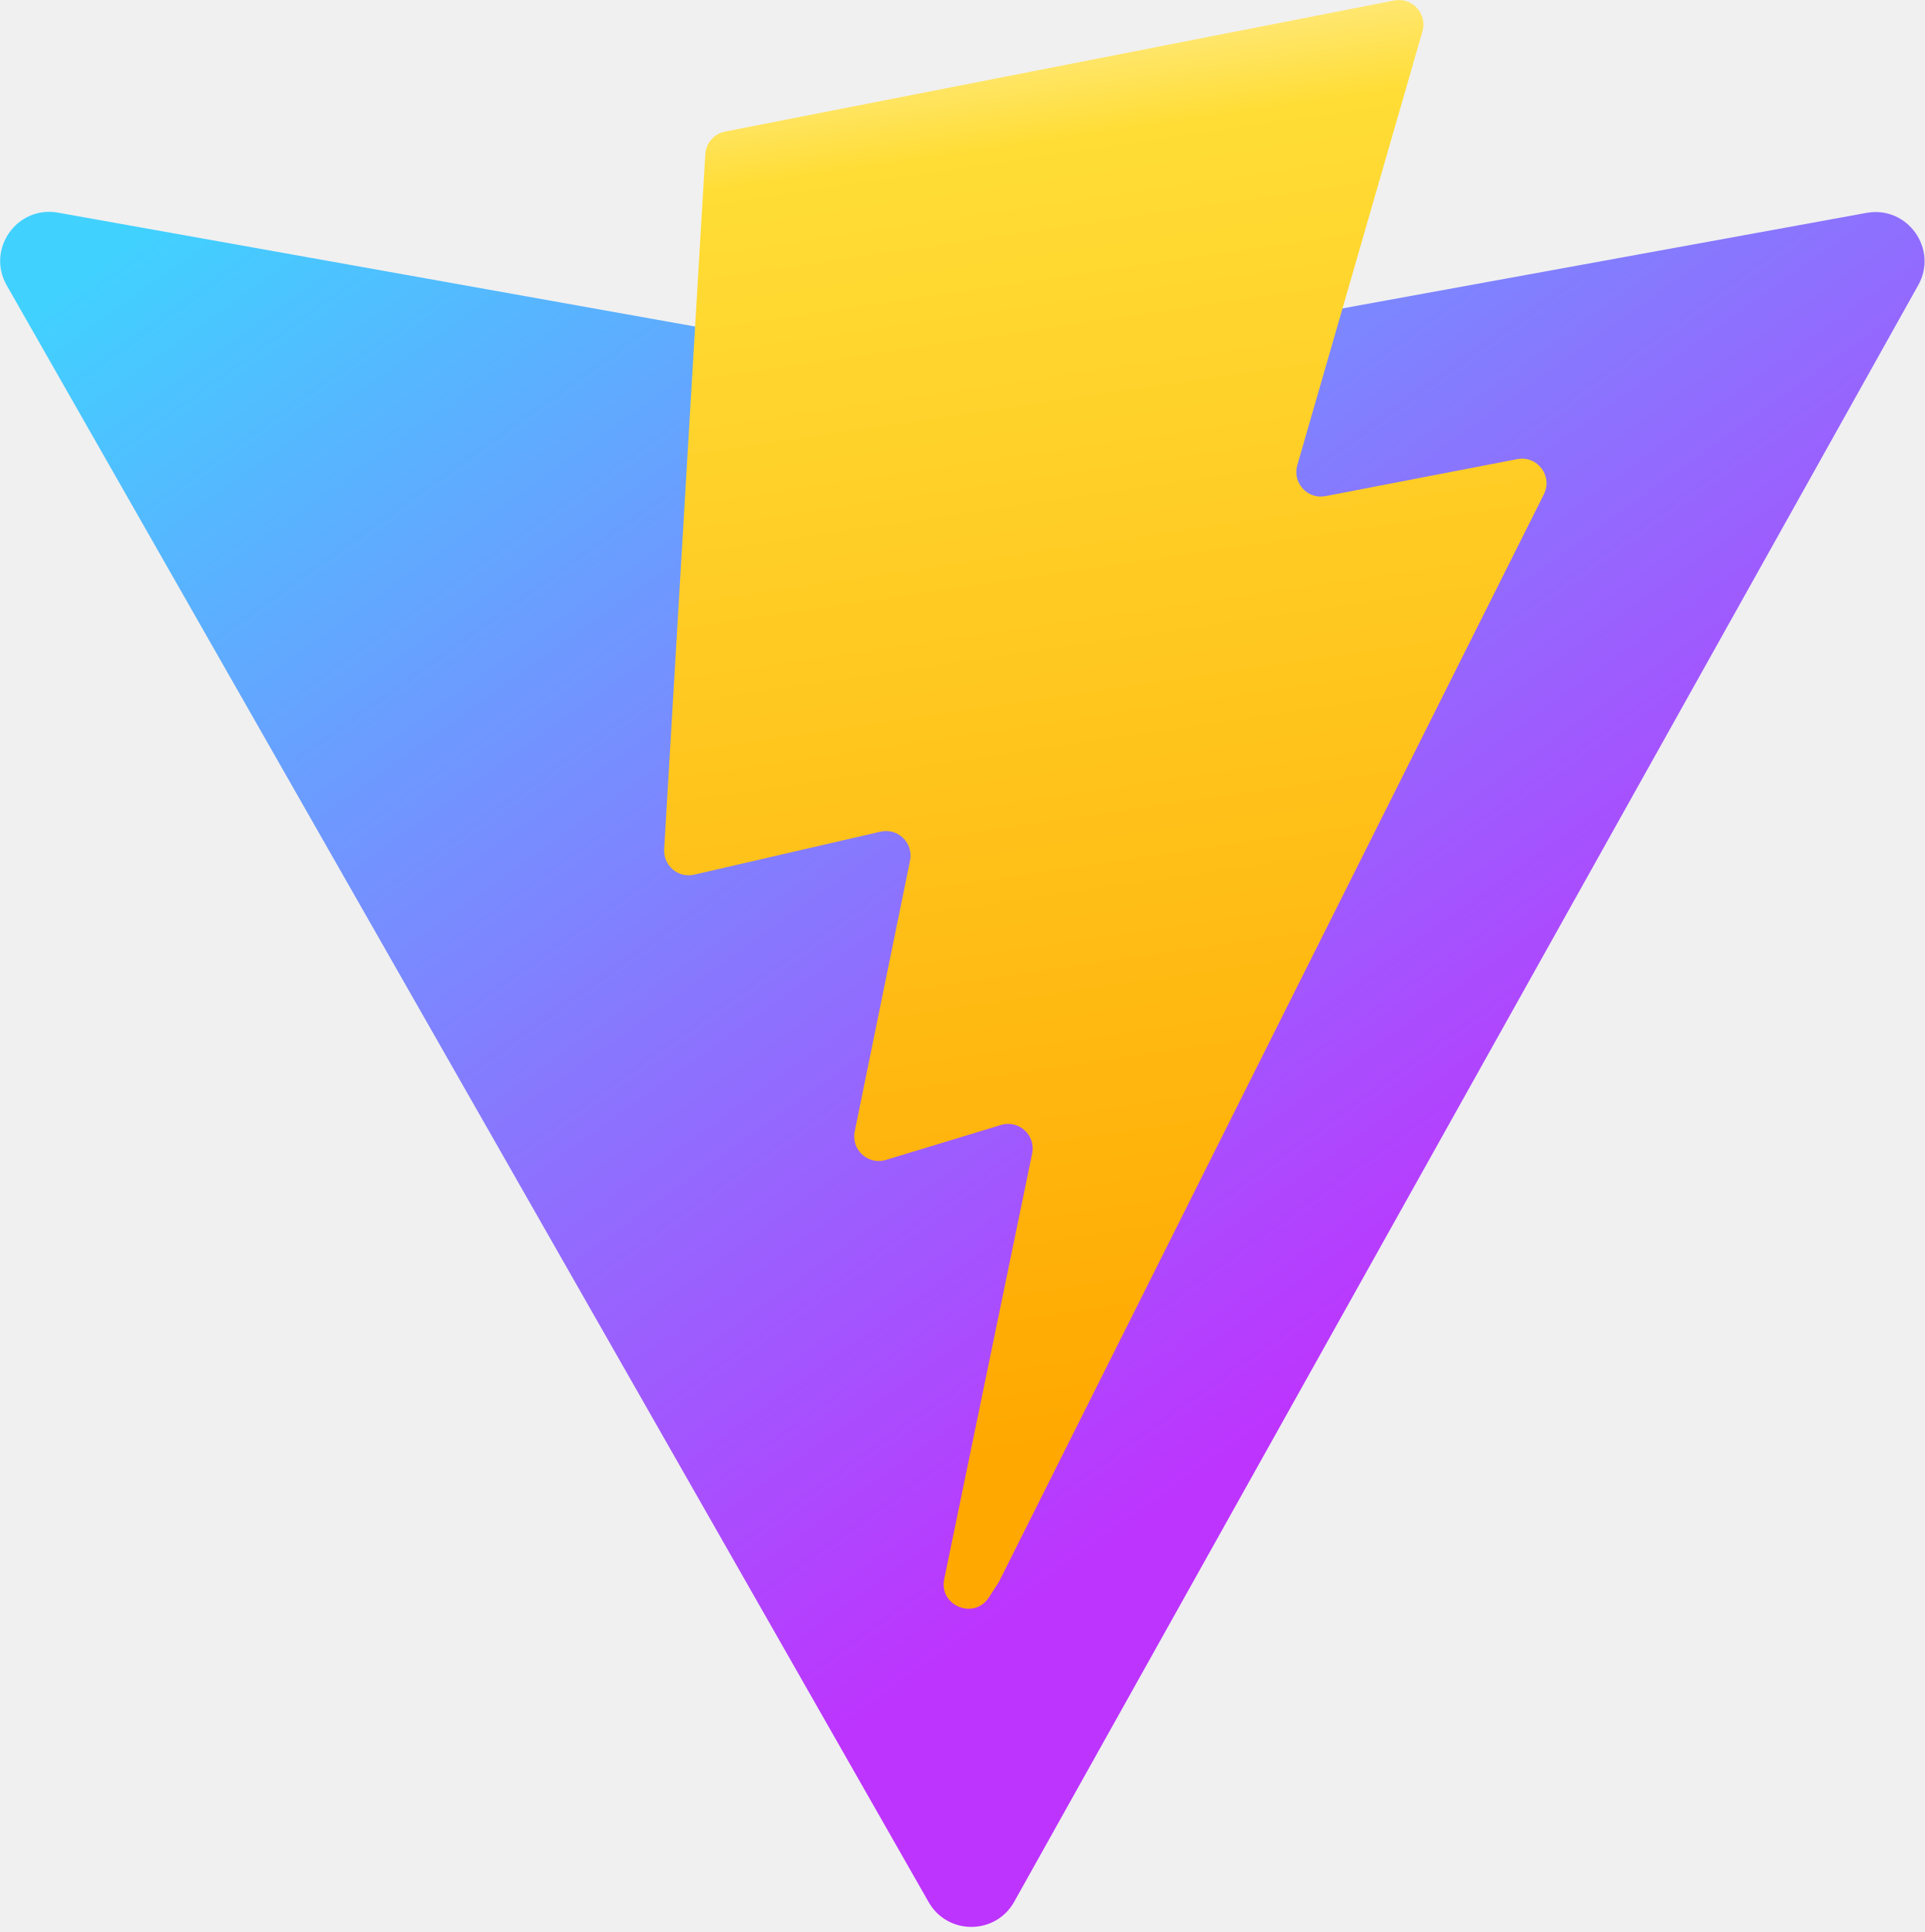
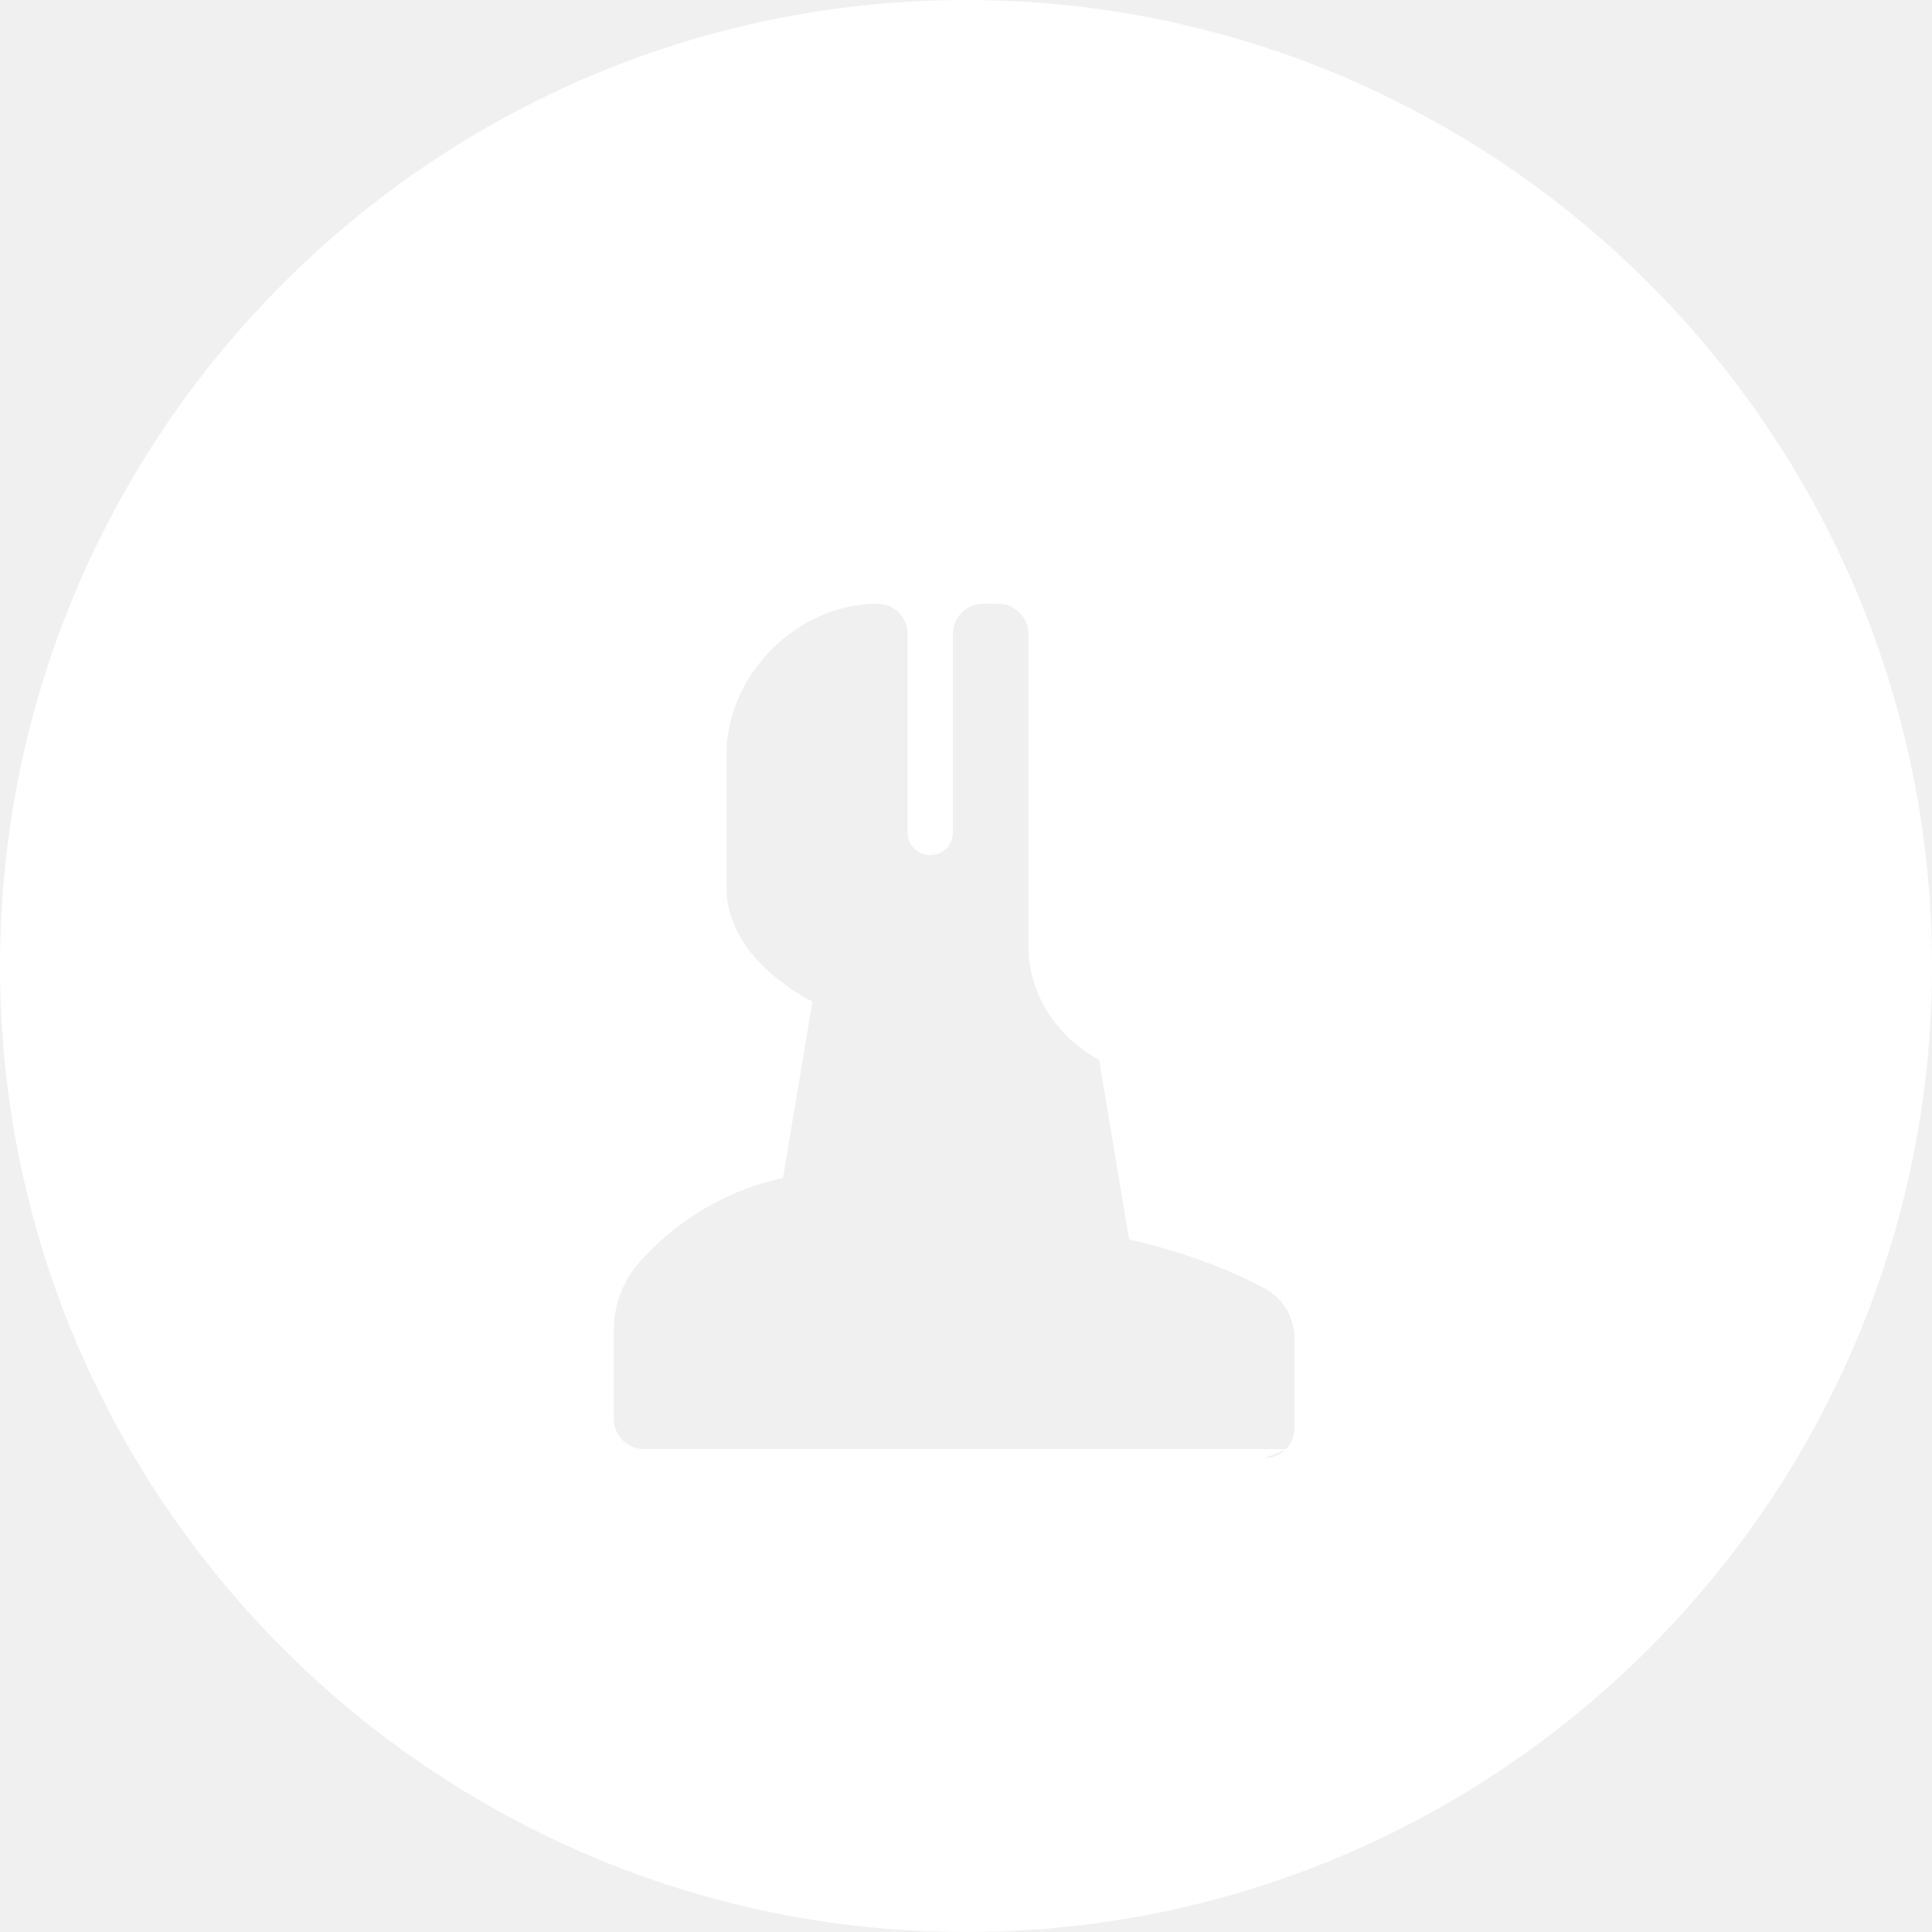
- <svg xmlns="http://www.w3.org/2000/svg" aria-hidden="true" role="img" class="iconify iconify--logos" width="31.88" height="32" preserveAspectRatio="xMidYMid meet" viewBox="0 0 256 257">
-   <defs>
-     <linearGradient id="IconifyId1813088fe1fbc01fb466" x1="-.828%" x2="57.636%" y1="7.652%" y2="78.411%">
-       <stop offset="0%" stop-color="#41D1FF" />
-       <stop offset="100%" stop-color="#BD34FE" />
-     </linearGradient>
-     <linearGradient id="IconifyId1813088fe1fbc01fb467" x1="43.376%" x2="50.316%" y1="2.242%" y2="89.03%">
-       <stop offset="0%" stop-color="#FFEA83" />
-       <stop offset="8.333%" stop-color="#FFDD35" />
-       <stop offset="100%" stop-color="#FFA800" />
-     </linearGradient>
-   </defs>
-   <path fill="url(#IconifyId1813088fe1fbc01fb466)" d="M255.153 37.938L134.897 252.976c-2.483 4.44-8.862 4.466-11.382.048L.875 37.958c-2.746-4.814 1.371-10.646 6.827-9.67l120.385 21.517a6.537 6.537 0 0 0 2.322-.004l117.867-21.483c5.438-.991 9.574 4.796 6.877 9.62Z" />
-   <path fill="url(#IconifyId1813088fe1fbc01fb467)" d="M185.432.063L96.44 17.501a3.268 3.268 0 0 0-2.634 3.014l-5.474 92.456a3.268 3.268 0 0 0 3.997 3.378l24.777-5.718c2.318-.535 4.413 1.507 3.936 3.838l-7.361 36.047c-.495 2.426 1.782 4.5 4.151 3.78l15.304-4.649c2.372-.72 4.652 1.36 4.15 3.788l-11.698 56.621c-.732 3.542 3.979 5.473 5.943 2.437l1.313-2.028l72.516-144.72c1.215-2.423-.88-5.186-3.54-4.672l-25.505 4.922c-2.396.462-4.435-1.77-3.759-4.114l16.646-57.705c.677-2.35-1.37-4.583-3.769-4.113Z" />
+ <svg xmlns="http://www.w3.org/2000/svg" width="64" height="64" viewBox="0 0 64 64">
+   <path fill="#ffffff" d="M32 0C14.355 0 0 14.355 0 32s14.355 32 32 32 32-14.355 32-32S49.645 0 32 0zm10.667 48H21.333c-.553 0-1-.447-1-1v-2.938c0-.896.353-1.759 1-2.414a8.815 8.815 0 014.606-2.627l.972-5.834c-1.402-.762-2.845-2.04-2.845-3.792V25c0-2.657 2.343-5 5-5 .553 0 1 .447 1 1v6.578c0 .414.336.75.75.75s.75-.336.75-.75V21c0-.553.447-1 1-1h.5c.553 0 1 .447 1 1v10.328c0 1.61.939 3.017 2.343 3.782l.994 5.947c1.522.349 3.056.864 4.45 1.603.647.323 1.029.976 1.029 1.706v2.938c0 .553-.447 1-1 1z" />
</svg>
